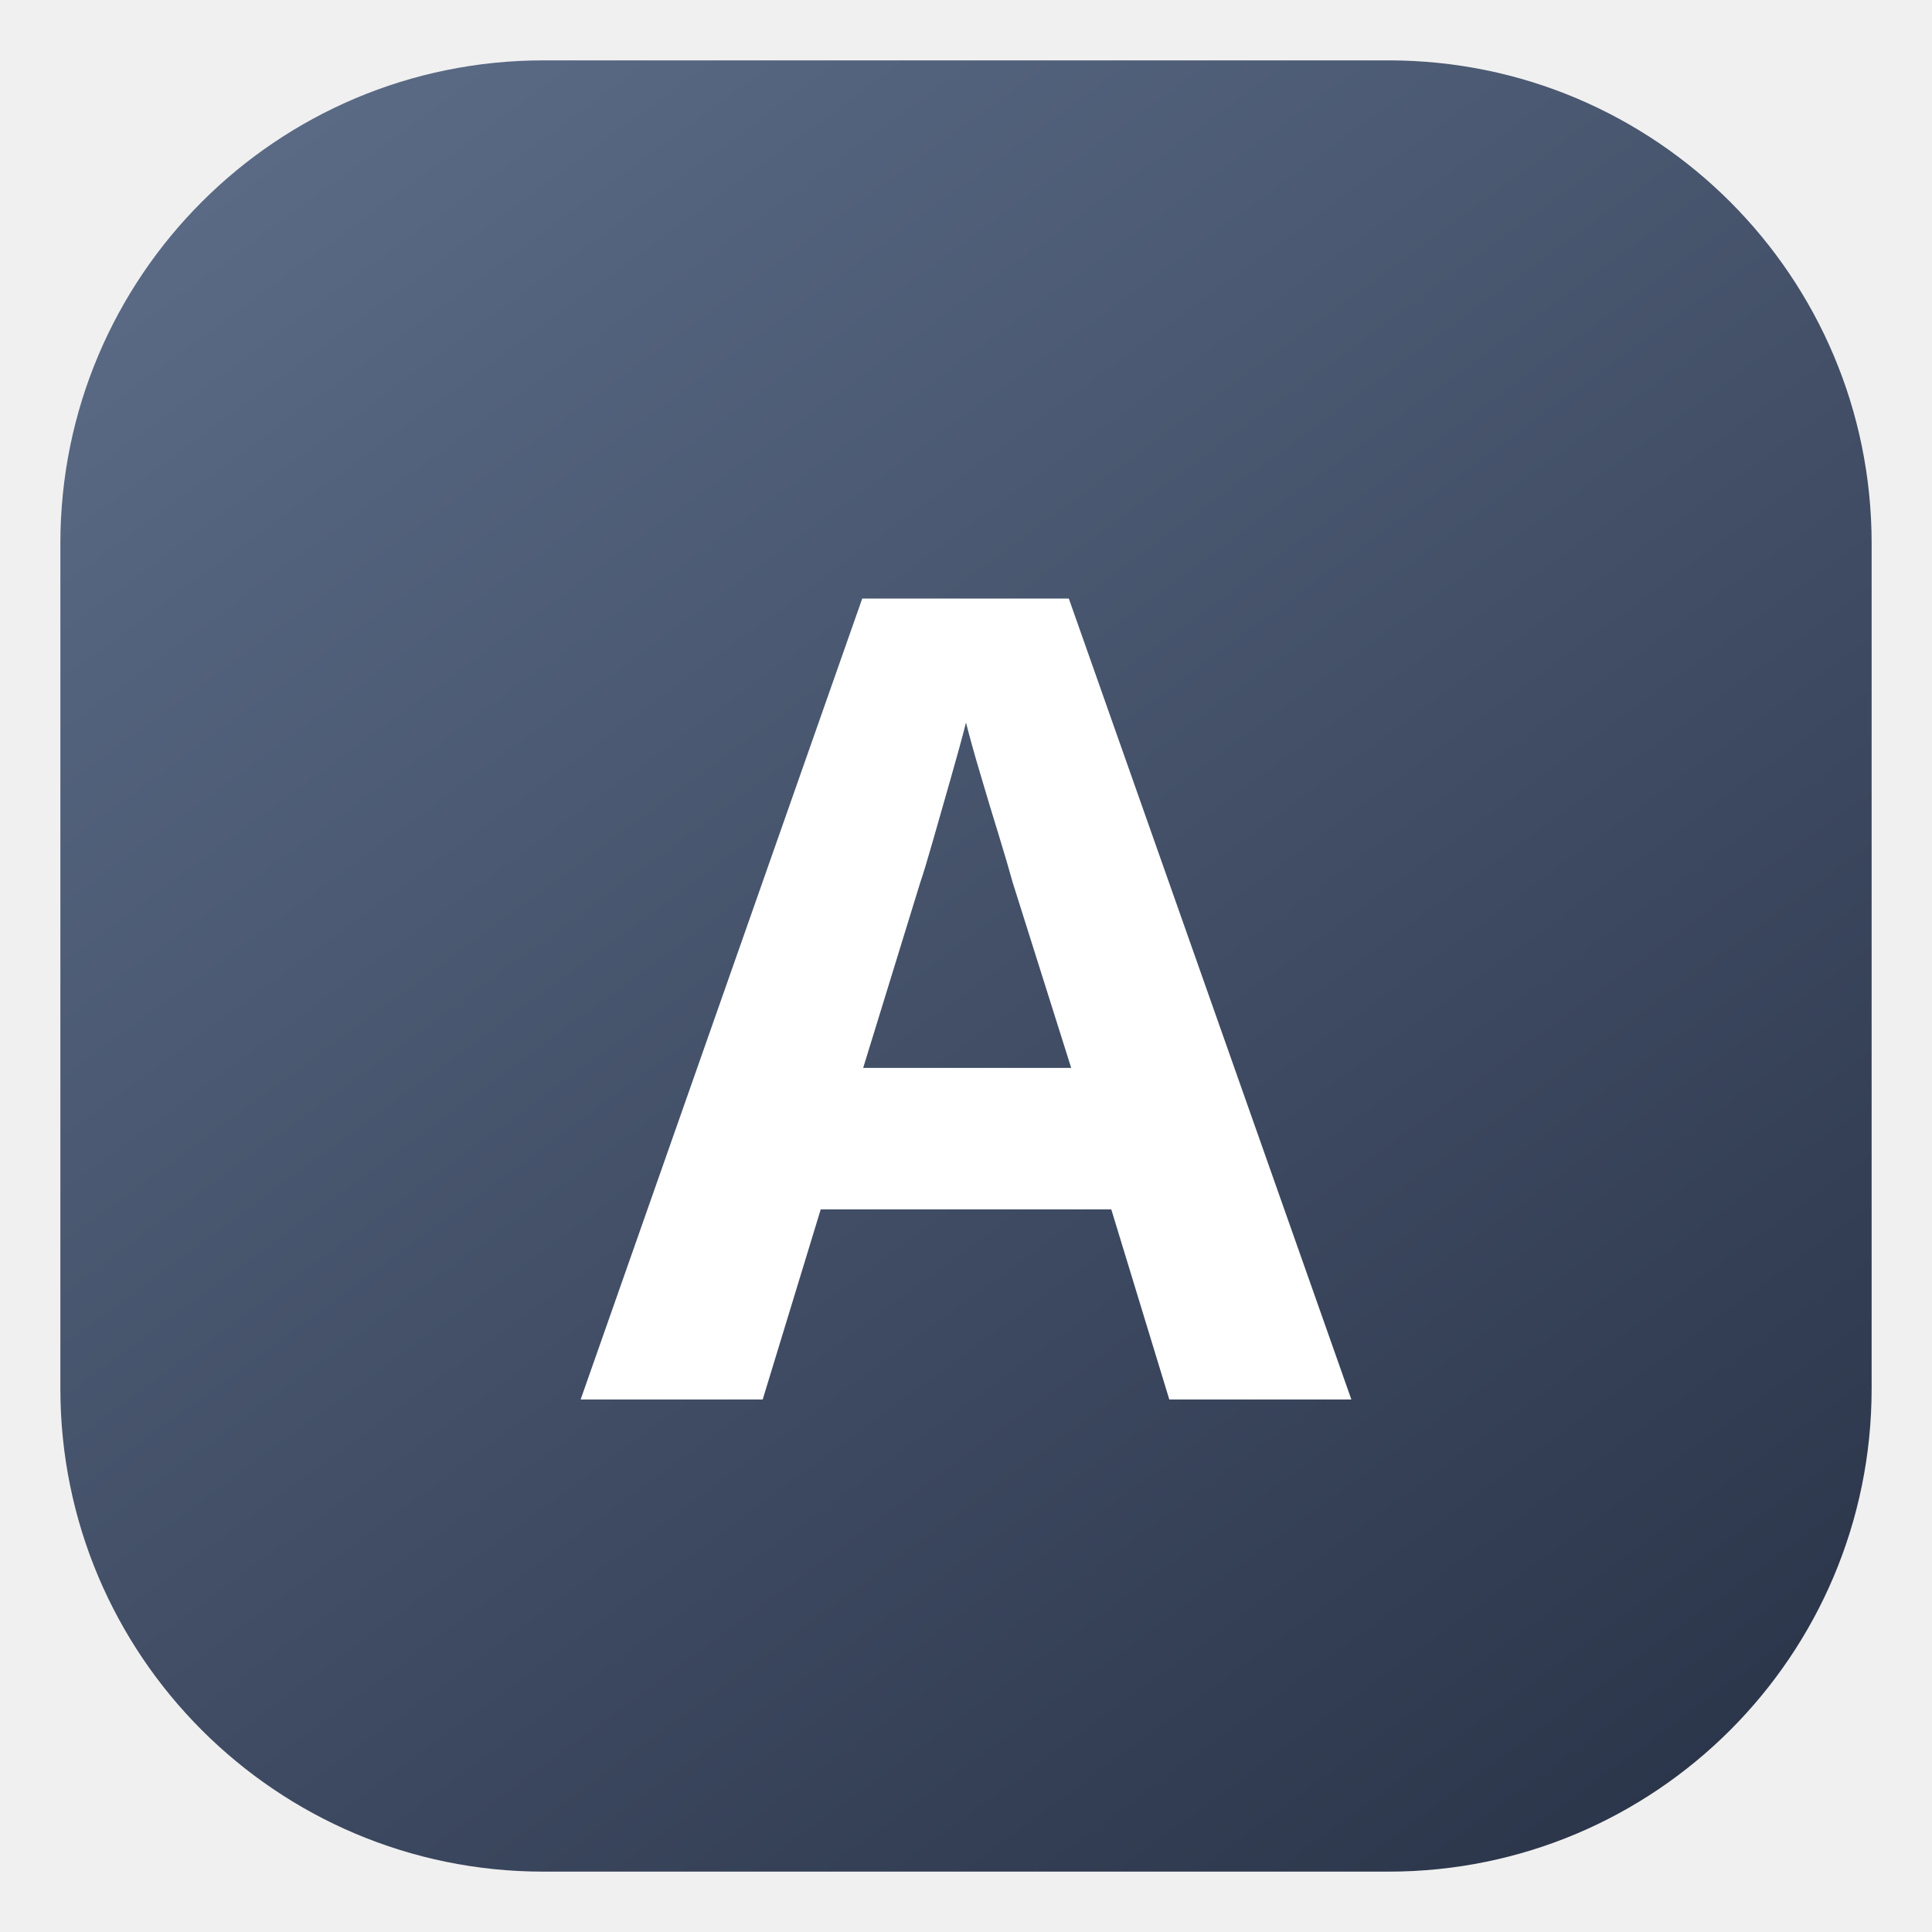
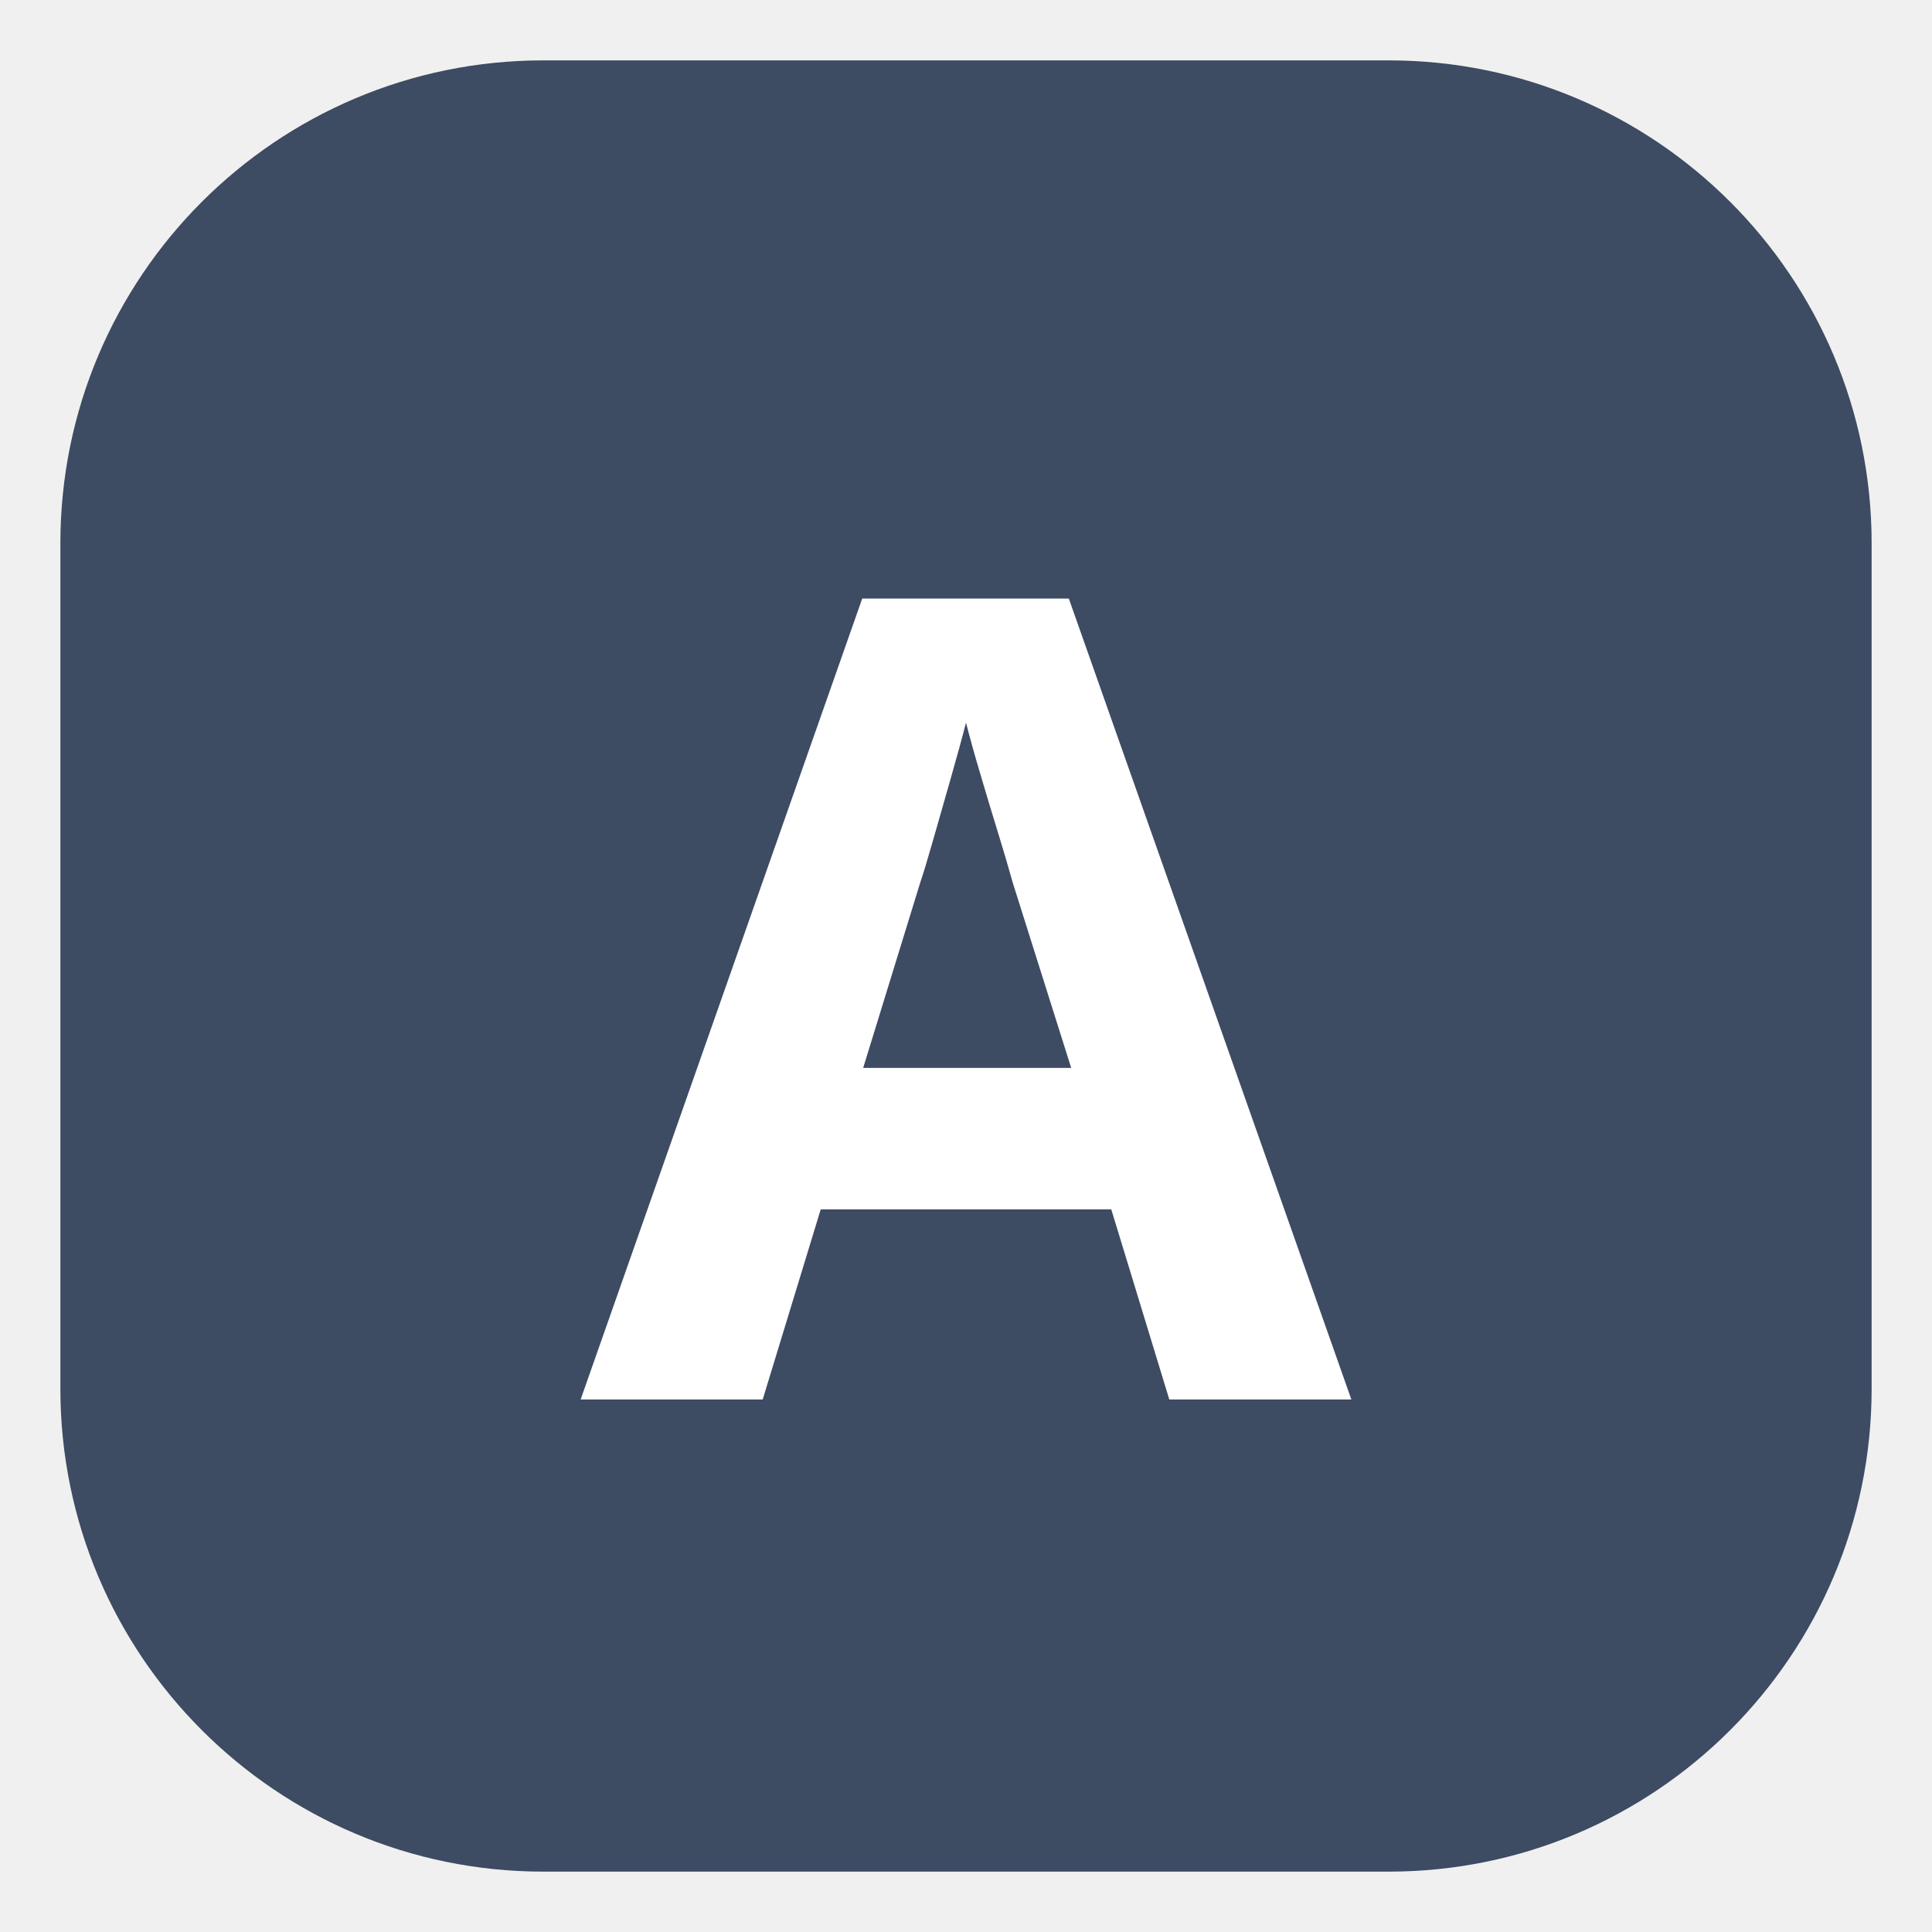
<svg xmlns="http://www.w3.org/2000/svg" viewBox="0 0 64 64">
-   <defs>
-     <linearGradient id="g" gradientUnits="userSpaceOnUse" x1="10" y1="2" x2="54" y2="62">
-       <stop offset="0" stop-color="#5B6B86" />
-       <stop offset="1" stop-color="#2B354A" />
-     </linearGradient>
-   </defs>
-   <rect x="2" y="2" width="60" height="60" rx="16" fill="url(#g)" />
+   <rect x="2" y="2" width="60" height="60" rx="16" fill="#3D4B63" />
  <text x="32" y="32" text-anchor="middle" dominant-baseline="central" font-family="'Noto Sans TC','Microsoft JhengHei UI',sans-serif" font-weight="700" font-size="37" fill="#fff">A</text>
</svg>
